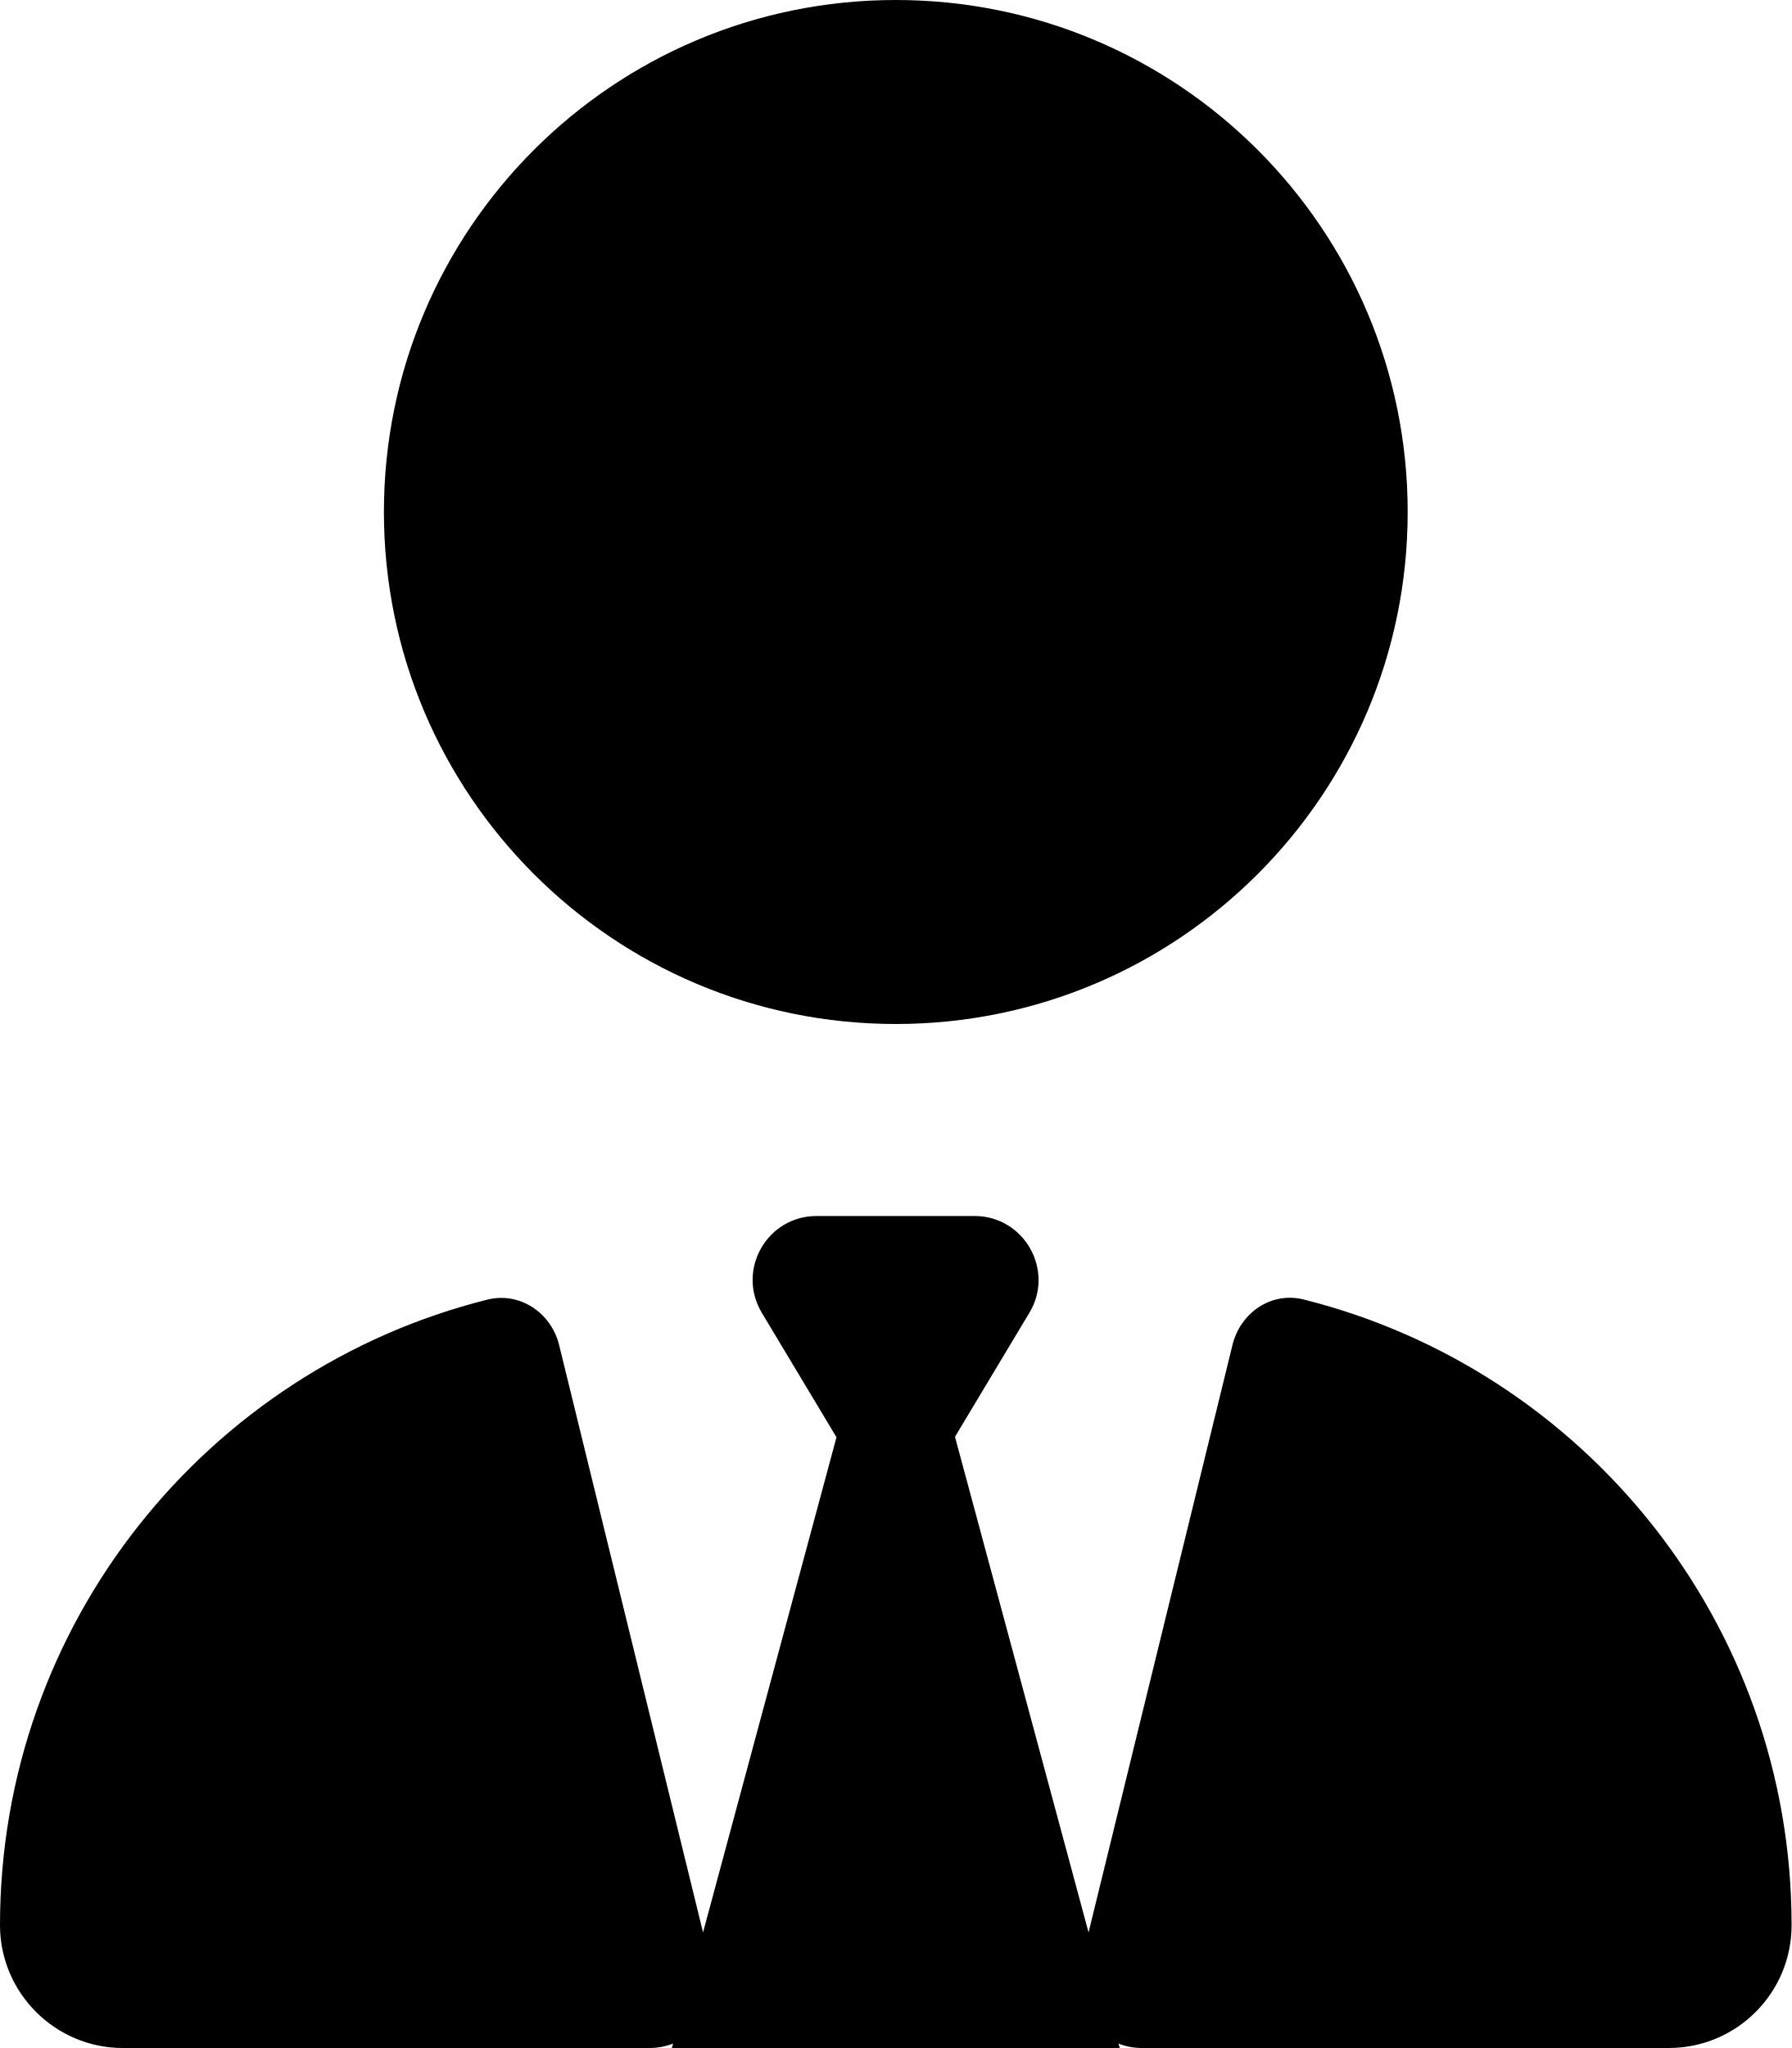
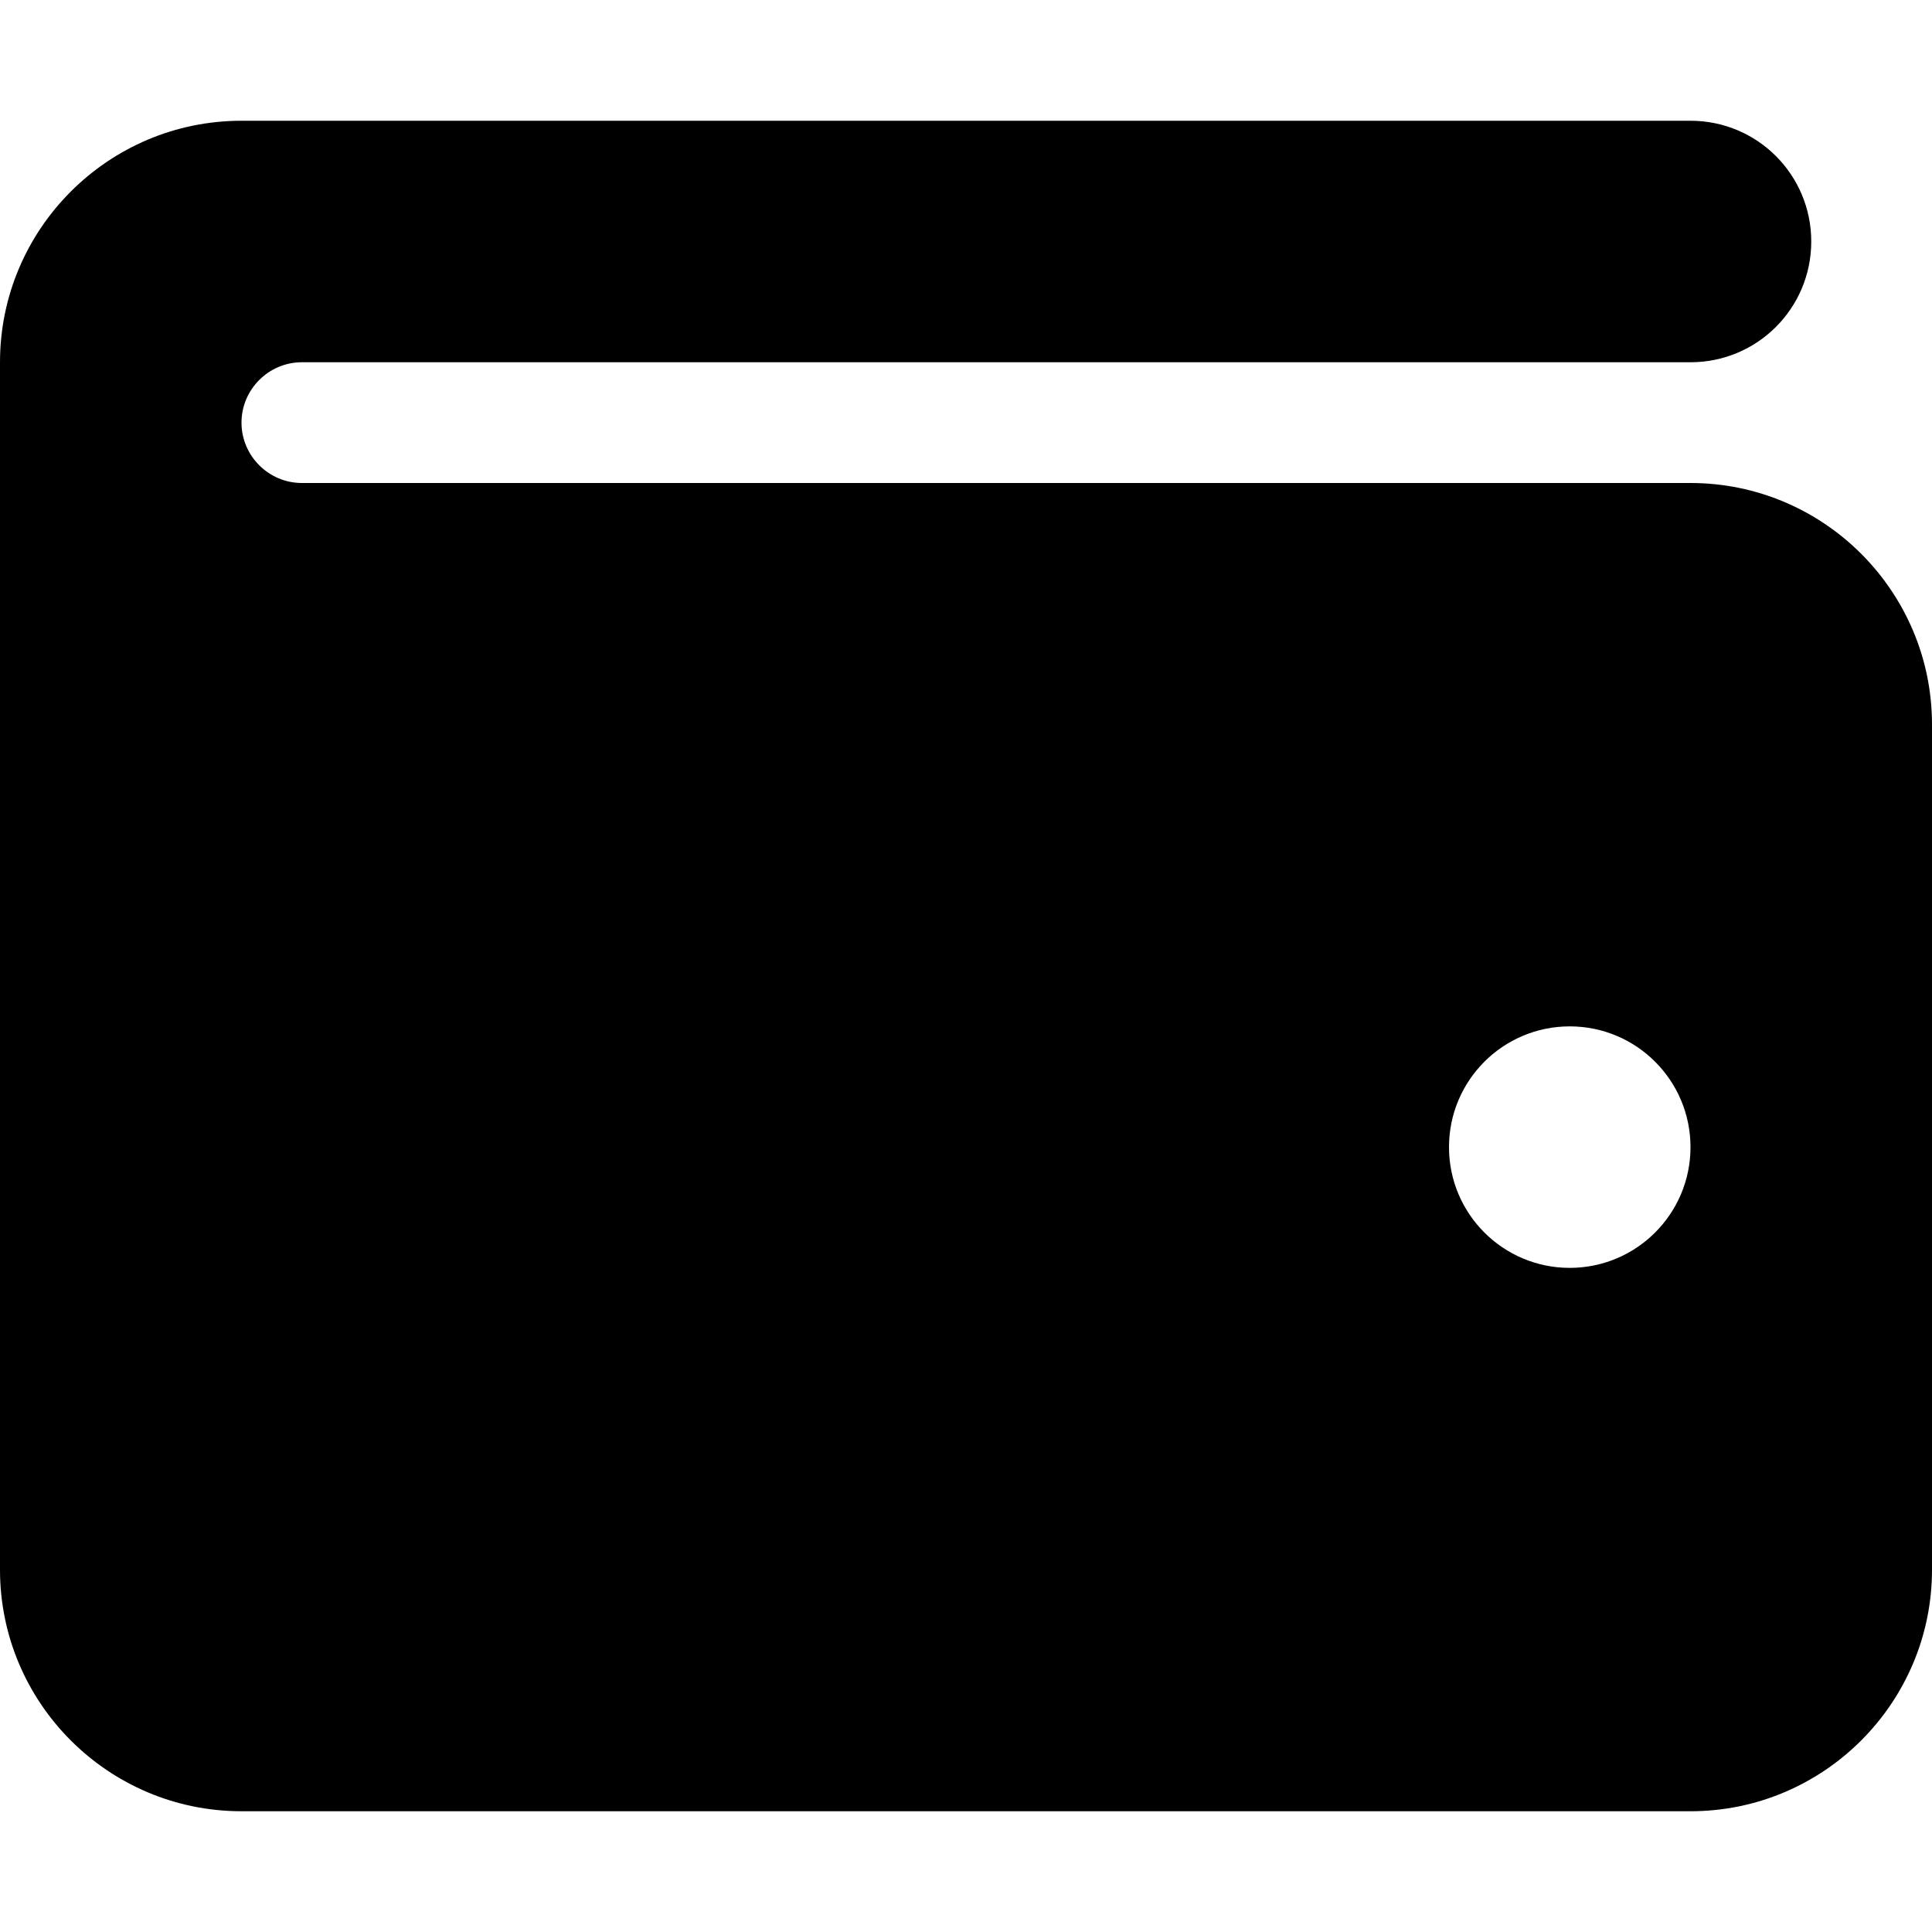
- <svg xmlns="http://www.w3.org/2000/svg" viewBox="0 0 448 512">
-   <path d="M224 256A128 128 0 1 1 224 0a128 128 0 1 1 0 256zM209.1 359.2l-18.6-31c-6.4-10.7 1.3-24.2 13.7-24.2H224h19.7c12.4 0 20.1 13.6 13.7 24.2l-18.6 31 33.4 123.9 36-146.9c2-8.1 9.8-13.4 17.9-11.3c70.1 17.6 121.9 81 121.9 156.4c0 17-13.8 30.7-30.7 30.7H285.5c-2.1 0-4-.4-5.8-1.1l.3 1.1H168l.3-1.1c-1.8 .7-3.8 1.1-5.8 1.1H30.7C13.8 512 0 498.2 0 481.3c0-75.5 51.9-138.9 121.9-156.4c8.1-2 15.9 3.3 17.9 11.3l36 146.9 33.4-123.9z" />
+ <svg xmlns="http://www.w3.org/2000/svg" viewBox="0 0 512 512">
+   <path d="M64 32C28.7 32 0 60.7 0 96V416c0 35.3 28.7 64 64 64H448c35.3 0 64-28.7 64-64V192c0-35.3-28.7-64-64-64H80c-8.8 0-16-7.2-16-16s7.2-16 16-16H448c17.7 0 32-14.3 32-32s-14.3-32-32-32H64zM416 272a32 32 0 1 1 0 64 32 32 0 1 1 0-64z" />
</svg>
